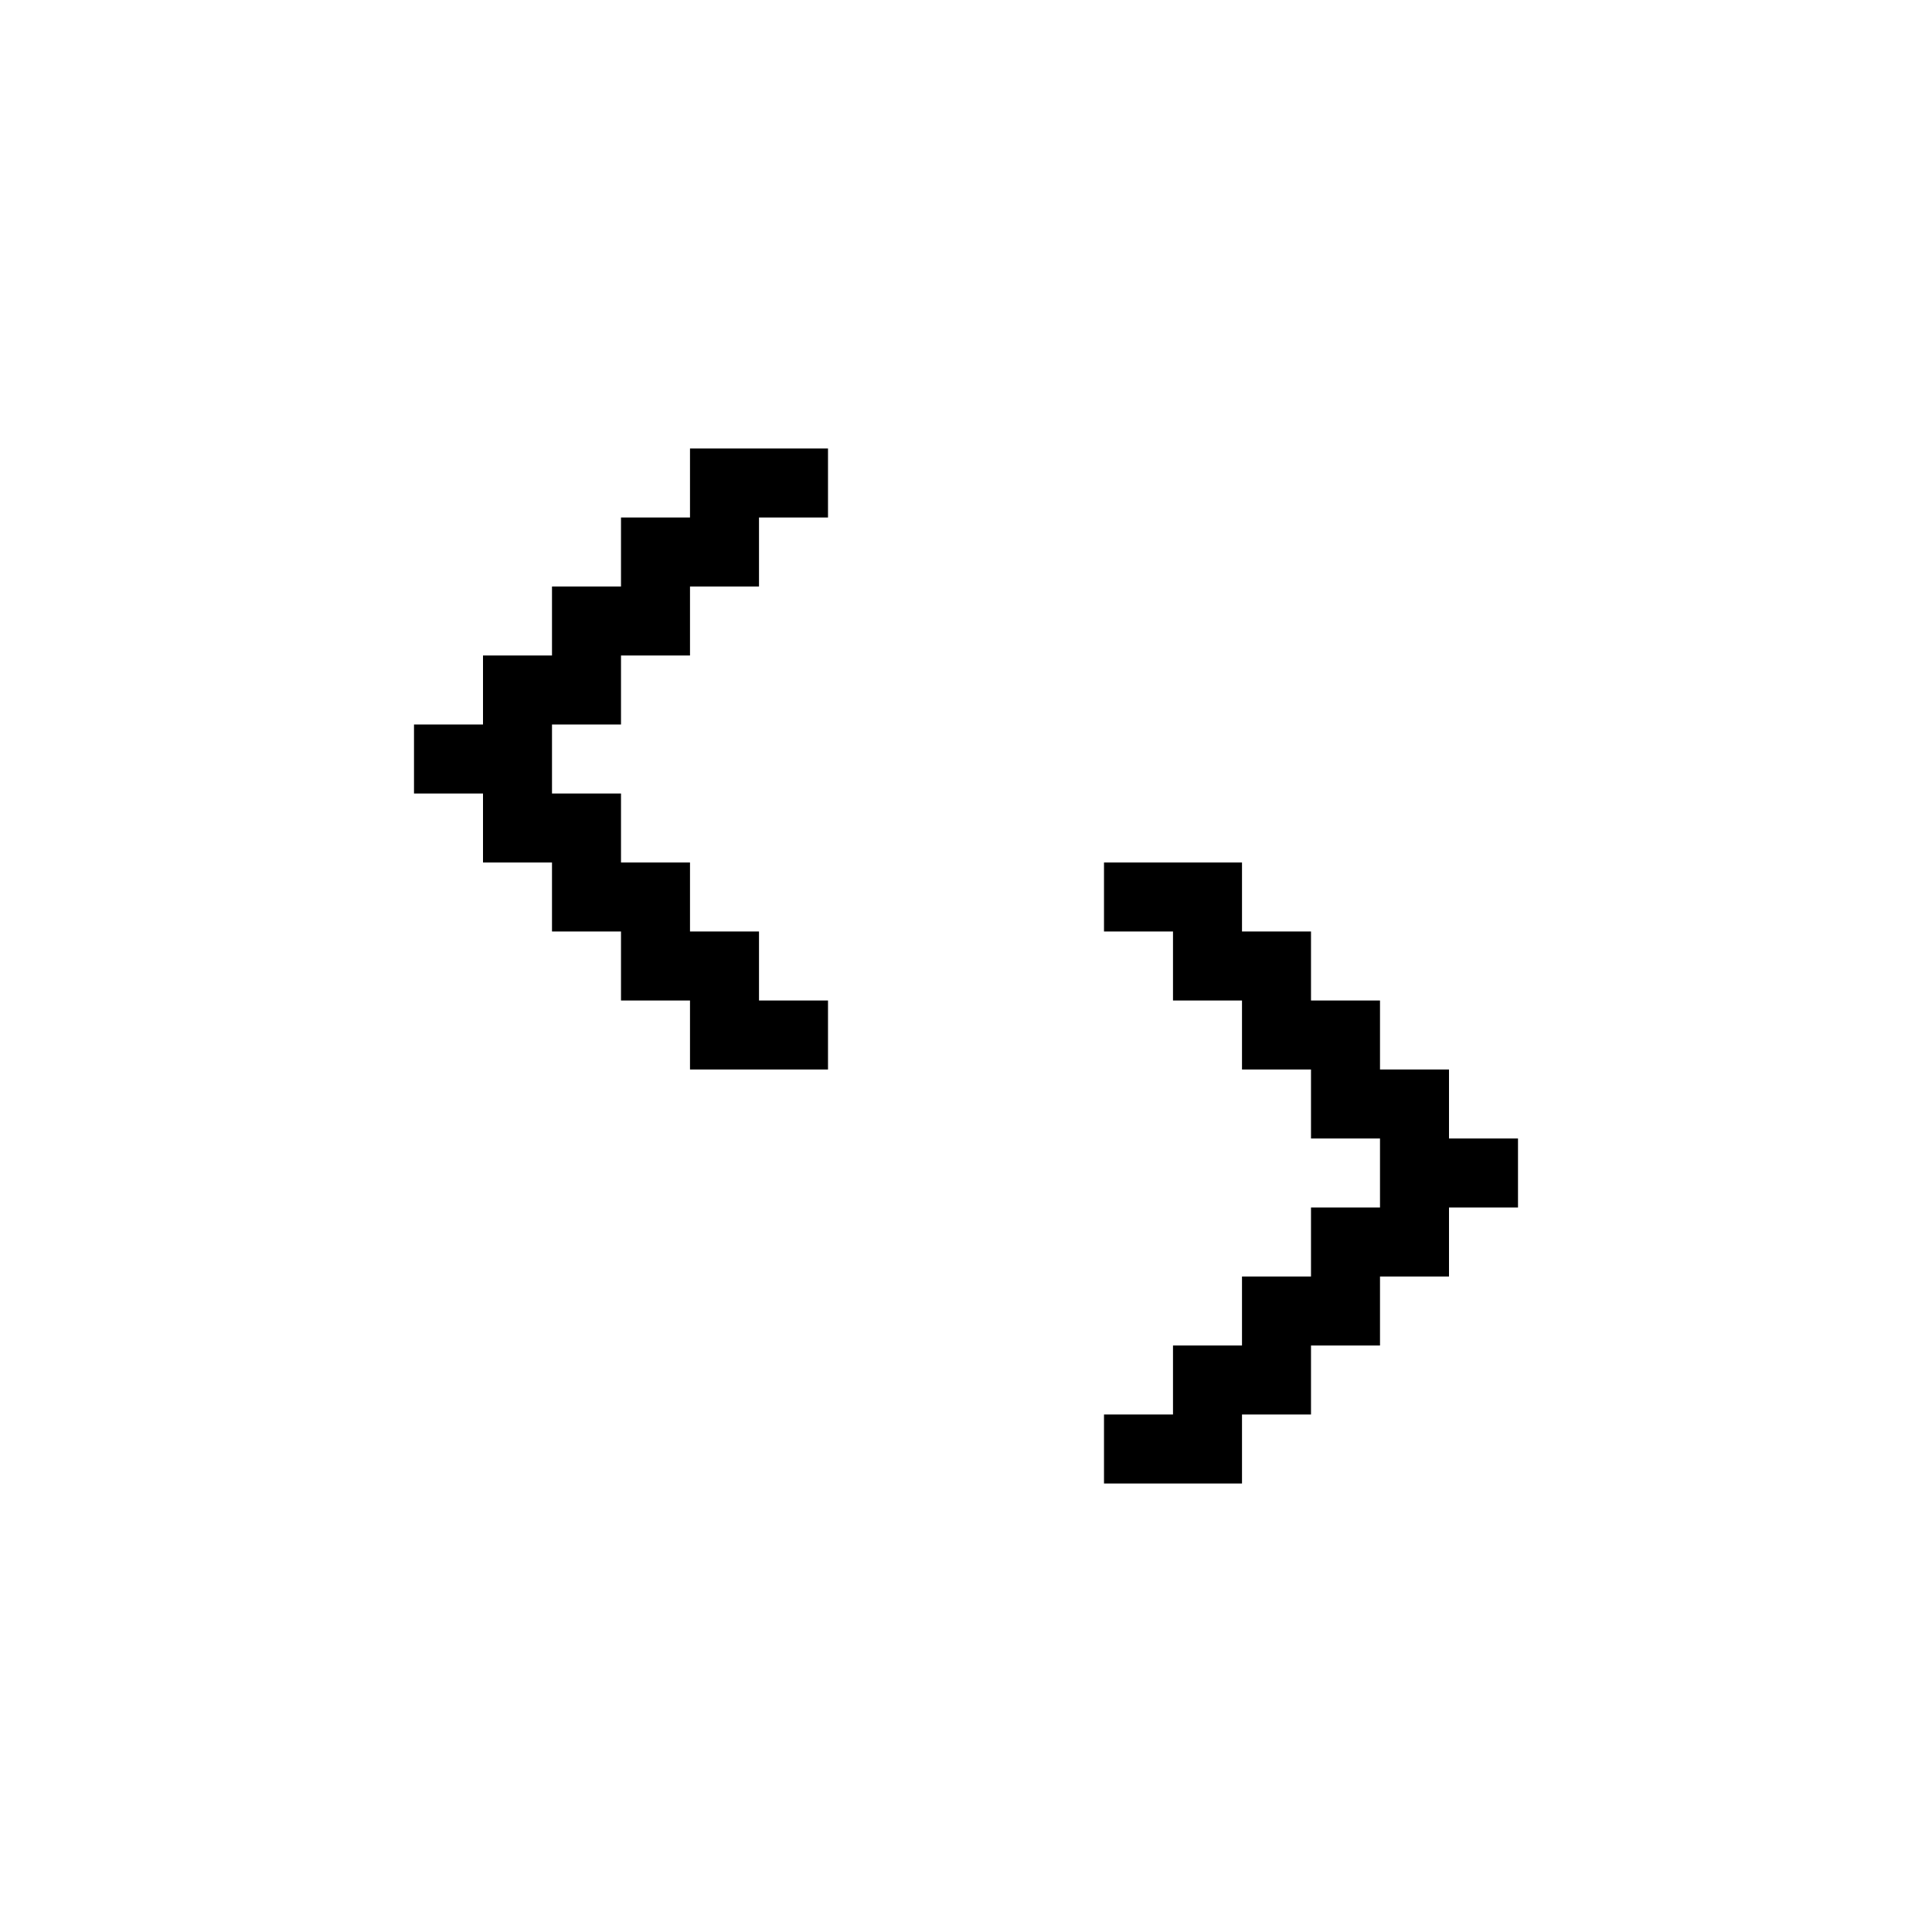
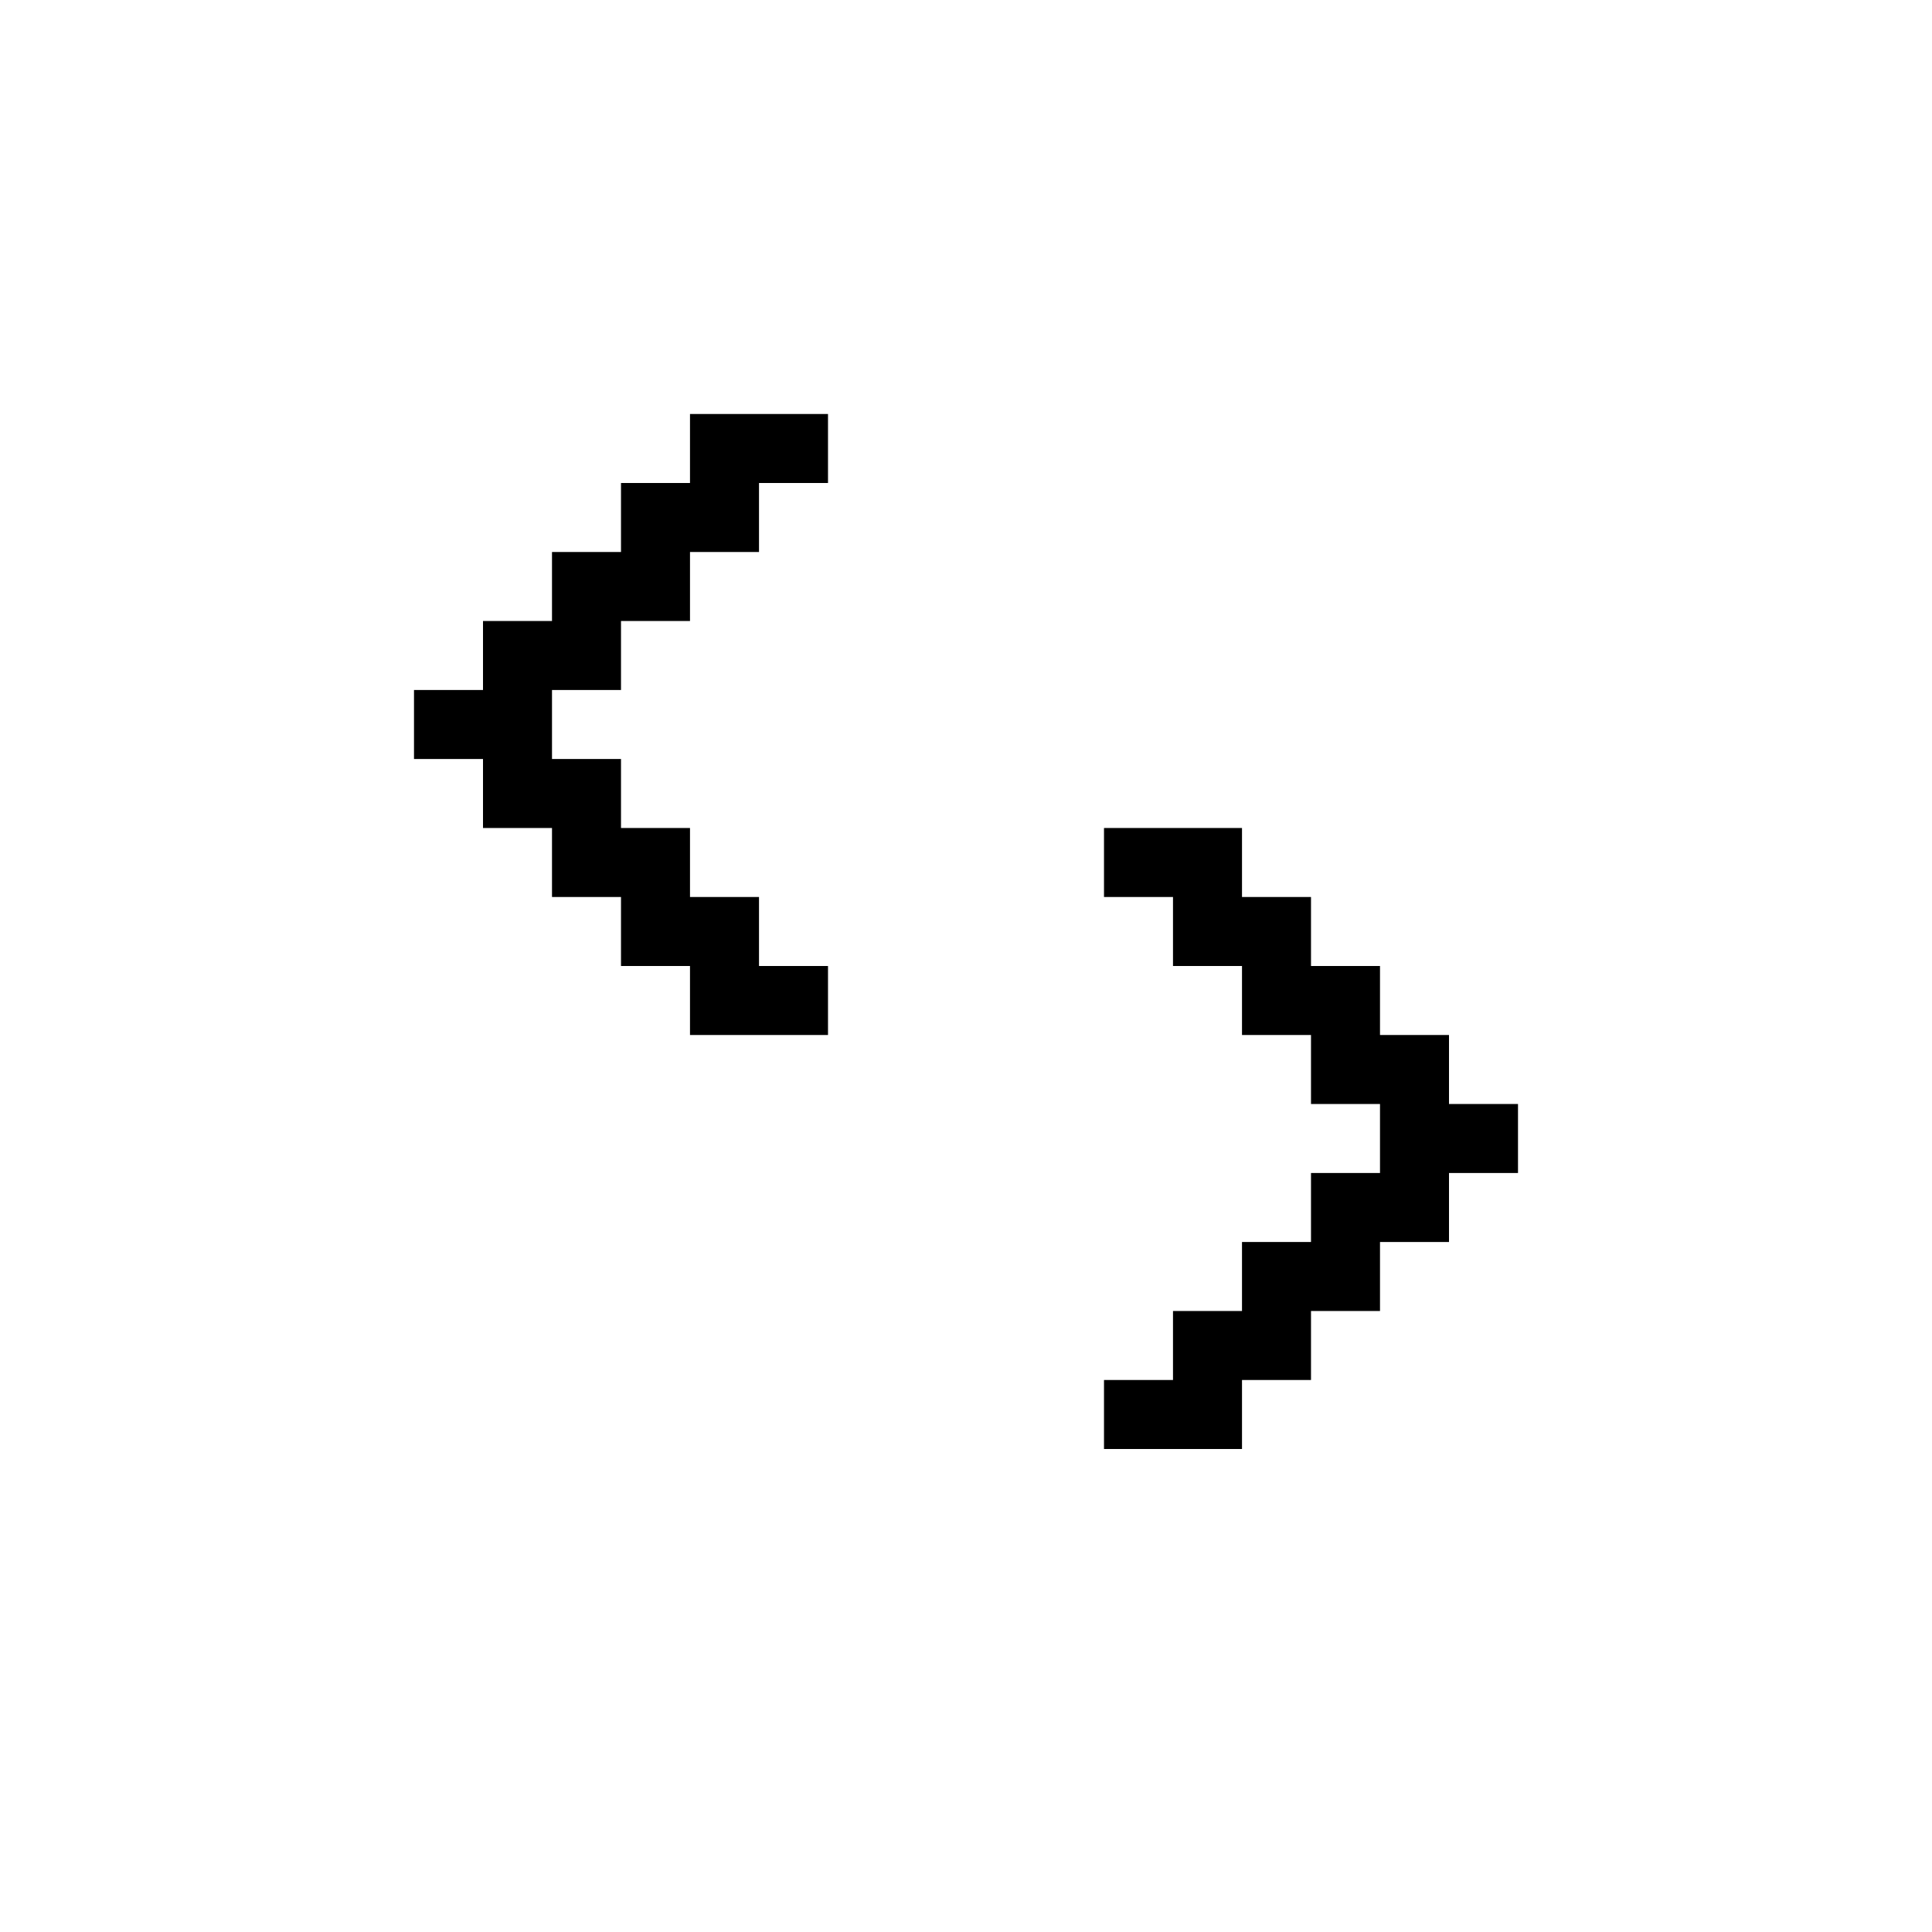
- <svg xmlns="http://www.w3.org/2000/svg" viewBox="0 0 28 28">
+ <svg xmlns="http://www.w3.org/2000/svg" viewBox="0 0.5 28 28">
  <path stroke="currentColor" d="M10 7h2M9 8h2M8 9h2M7 10h2M6 11h2M7 12h2M8 13h2M16 13h2M9 14h2M17 14h2M10 15h2M18 15h2M19 16h2M20 17h2M19 18h2M18 19h2M17 20h2M16 21h2" />
</svg>
